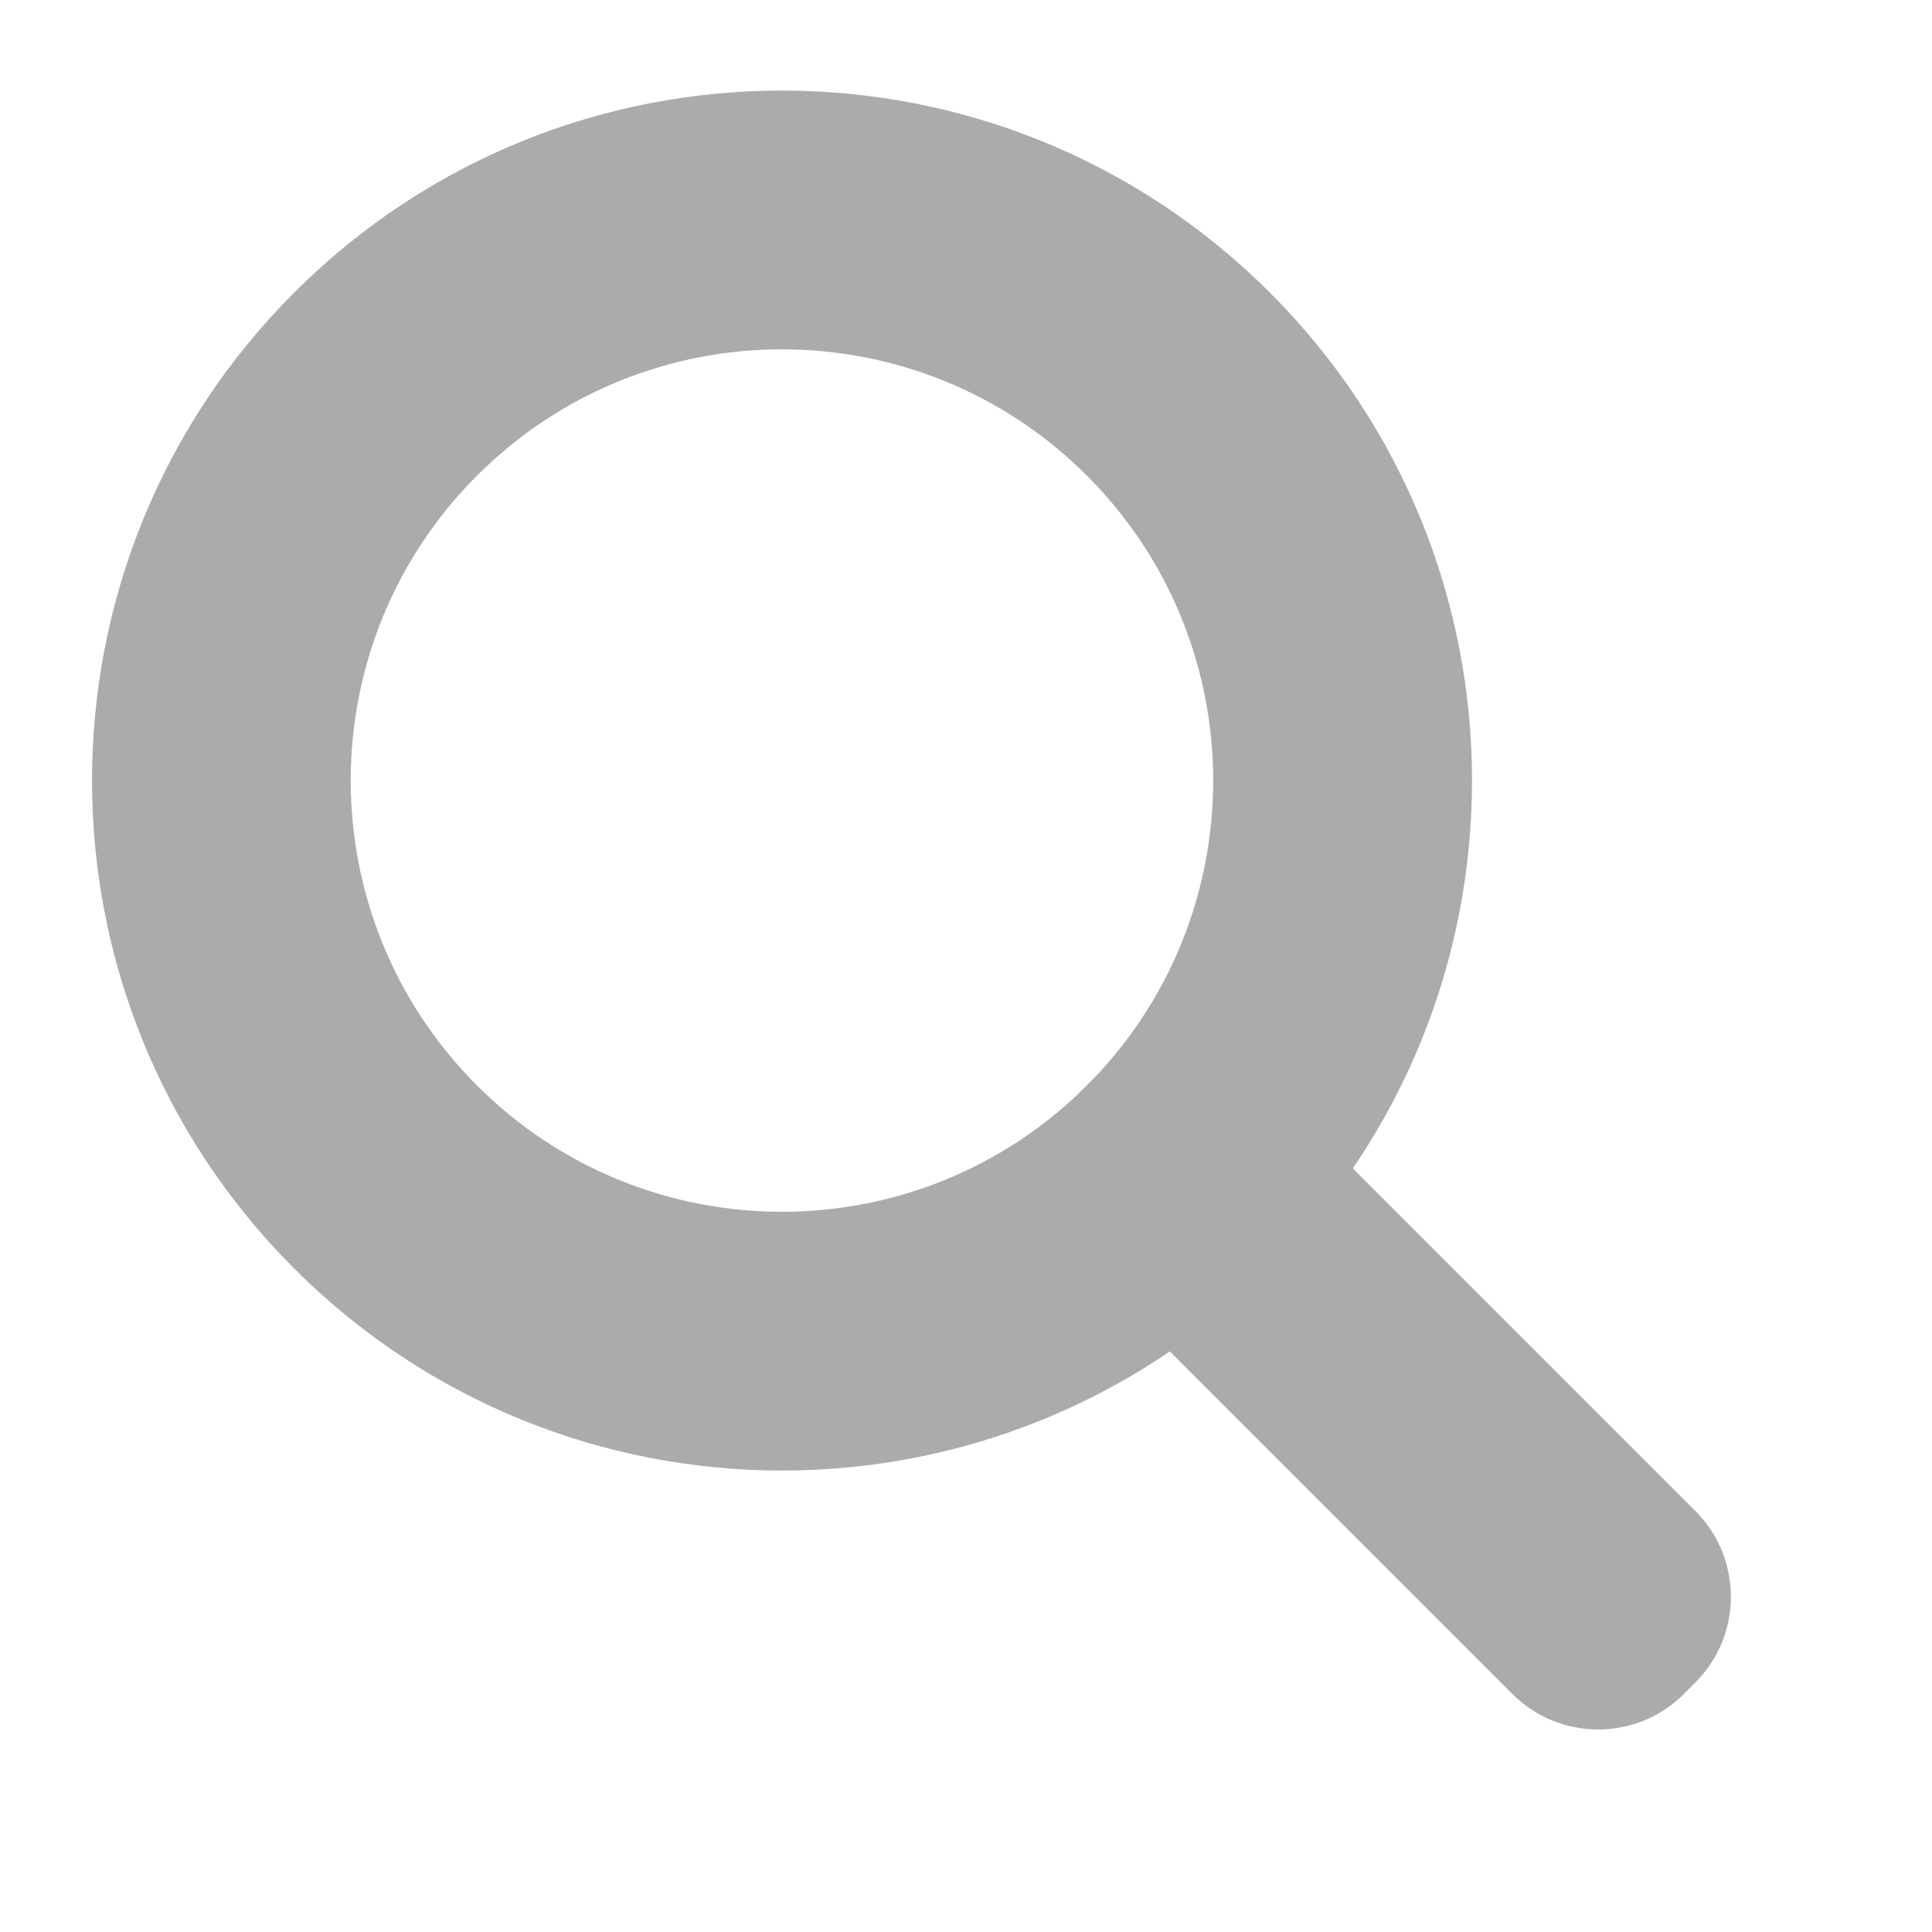
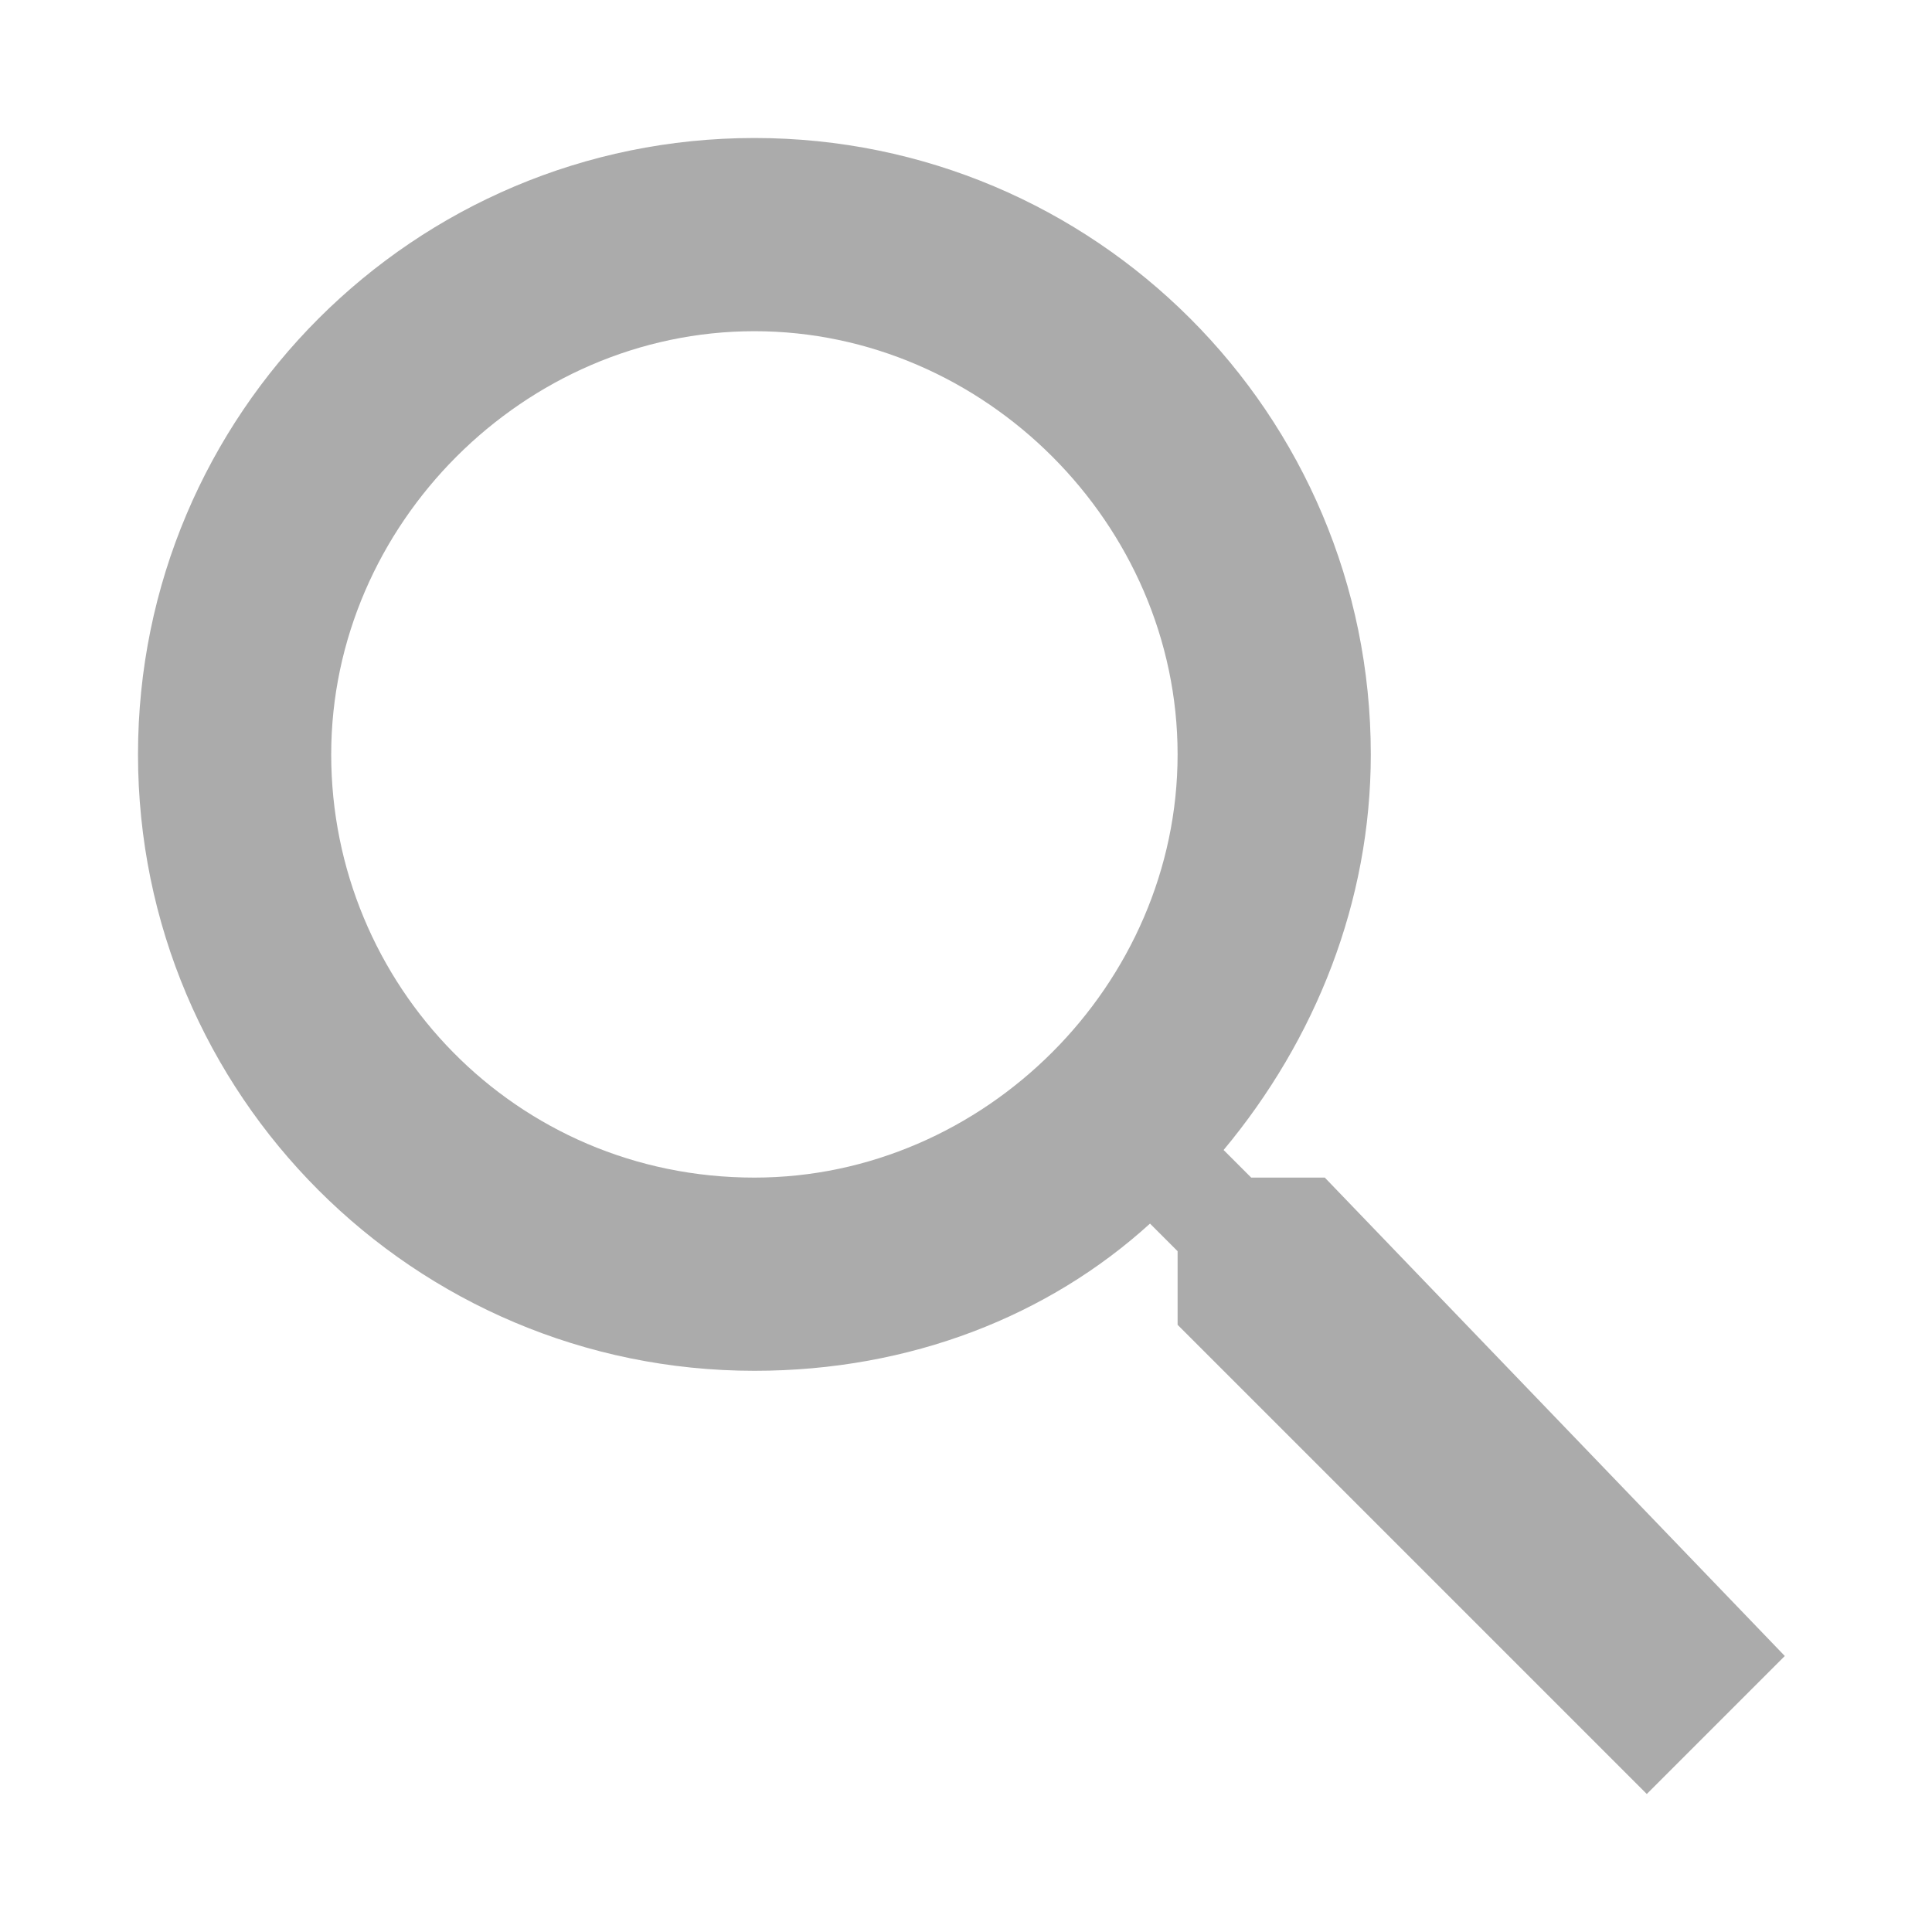
- <svg xmlns="http://www.w3.org/2000/svg" width="21" height="21">
-   <g opacity=".33" transform="rotate(-45 8.525 8.386)">
-     <path d="M8.438.938a7.5 7.5 0 0 0-7.5 7.5 7.5 7.5 0 0 0 7.5 7.5 7.5 7.5 0 0 0 7.5-7.5 7.5 7.5 0 0 0-7.5-7.5zm0 2.812a4.688 4.688 0 0 1 4.687 4.688 4.688 4.688 0 0 1-4.687 4.687A4.688 4.688 0 0 1 3.75 8.438 4.688 4.688 0 0 1 8.438 3.75z" />
-     <rect width="2.813" height="9.265" x="7.031" y="13.125" ry="1.318" />
-   </g>
+ <svg xmlns="http://www.w3.org/2000/svg" version="1.1" id="图层_1" x="0px" y="0px" viewBox="0 0 21 21" style="enable-background:new 0 0 21 21;" xml:space="preserve">
+   <style type="text/css">
+ 	.st0{opacity:0.33;}
+ </style>
+   <path class="st0" d="M14.4,12.8h-0.8l-0.3-0.3c1-1.2,1.6-2.7,1.6-4.3c0-3.7-3-6.7-6.7-6.7s-6.7,3-6.7,6.7s3,6.7,6.7,6.7  c1.7,0,3.2-0.6,4.3-1.6l0.3,0.3v0.8l5.1,5.1l1.5-1.5L14.4,12.8z M8.2,12.8c-2.6,0-4.6-2.1-4.6-4.6s2.1-4.6,4.6-4.6s4.6,2.1,4.6,4.6  S10.7,12.8,8.2,12.8z" />
</svg>
